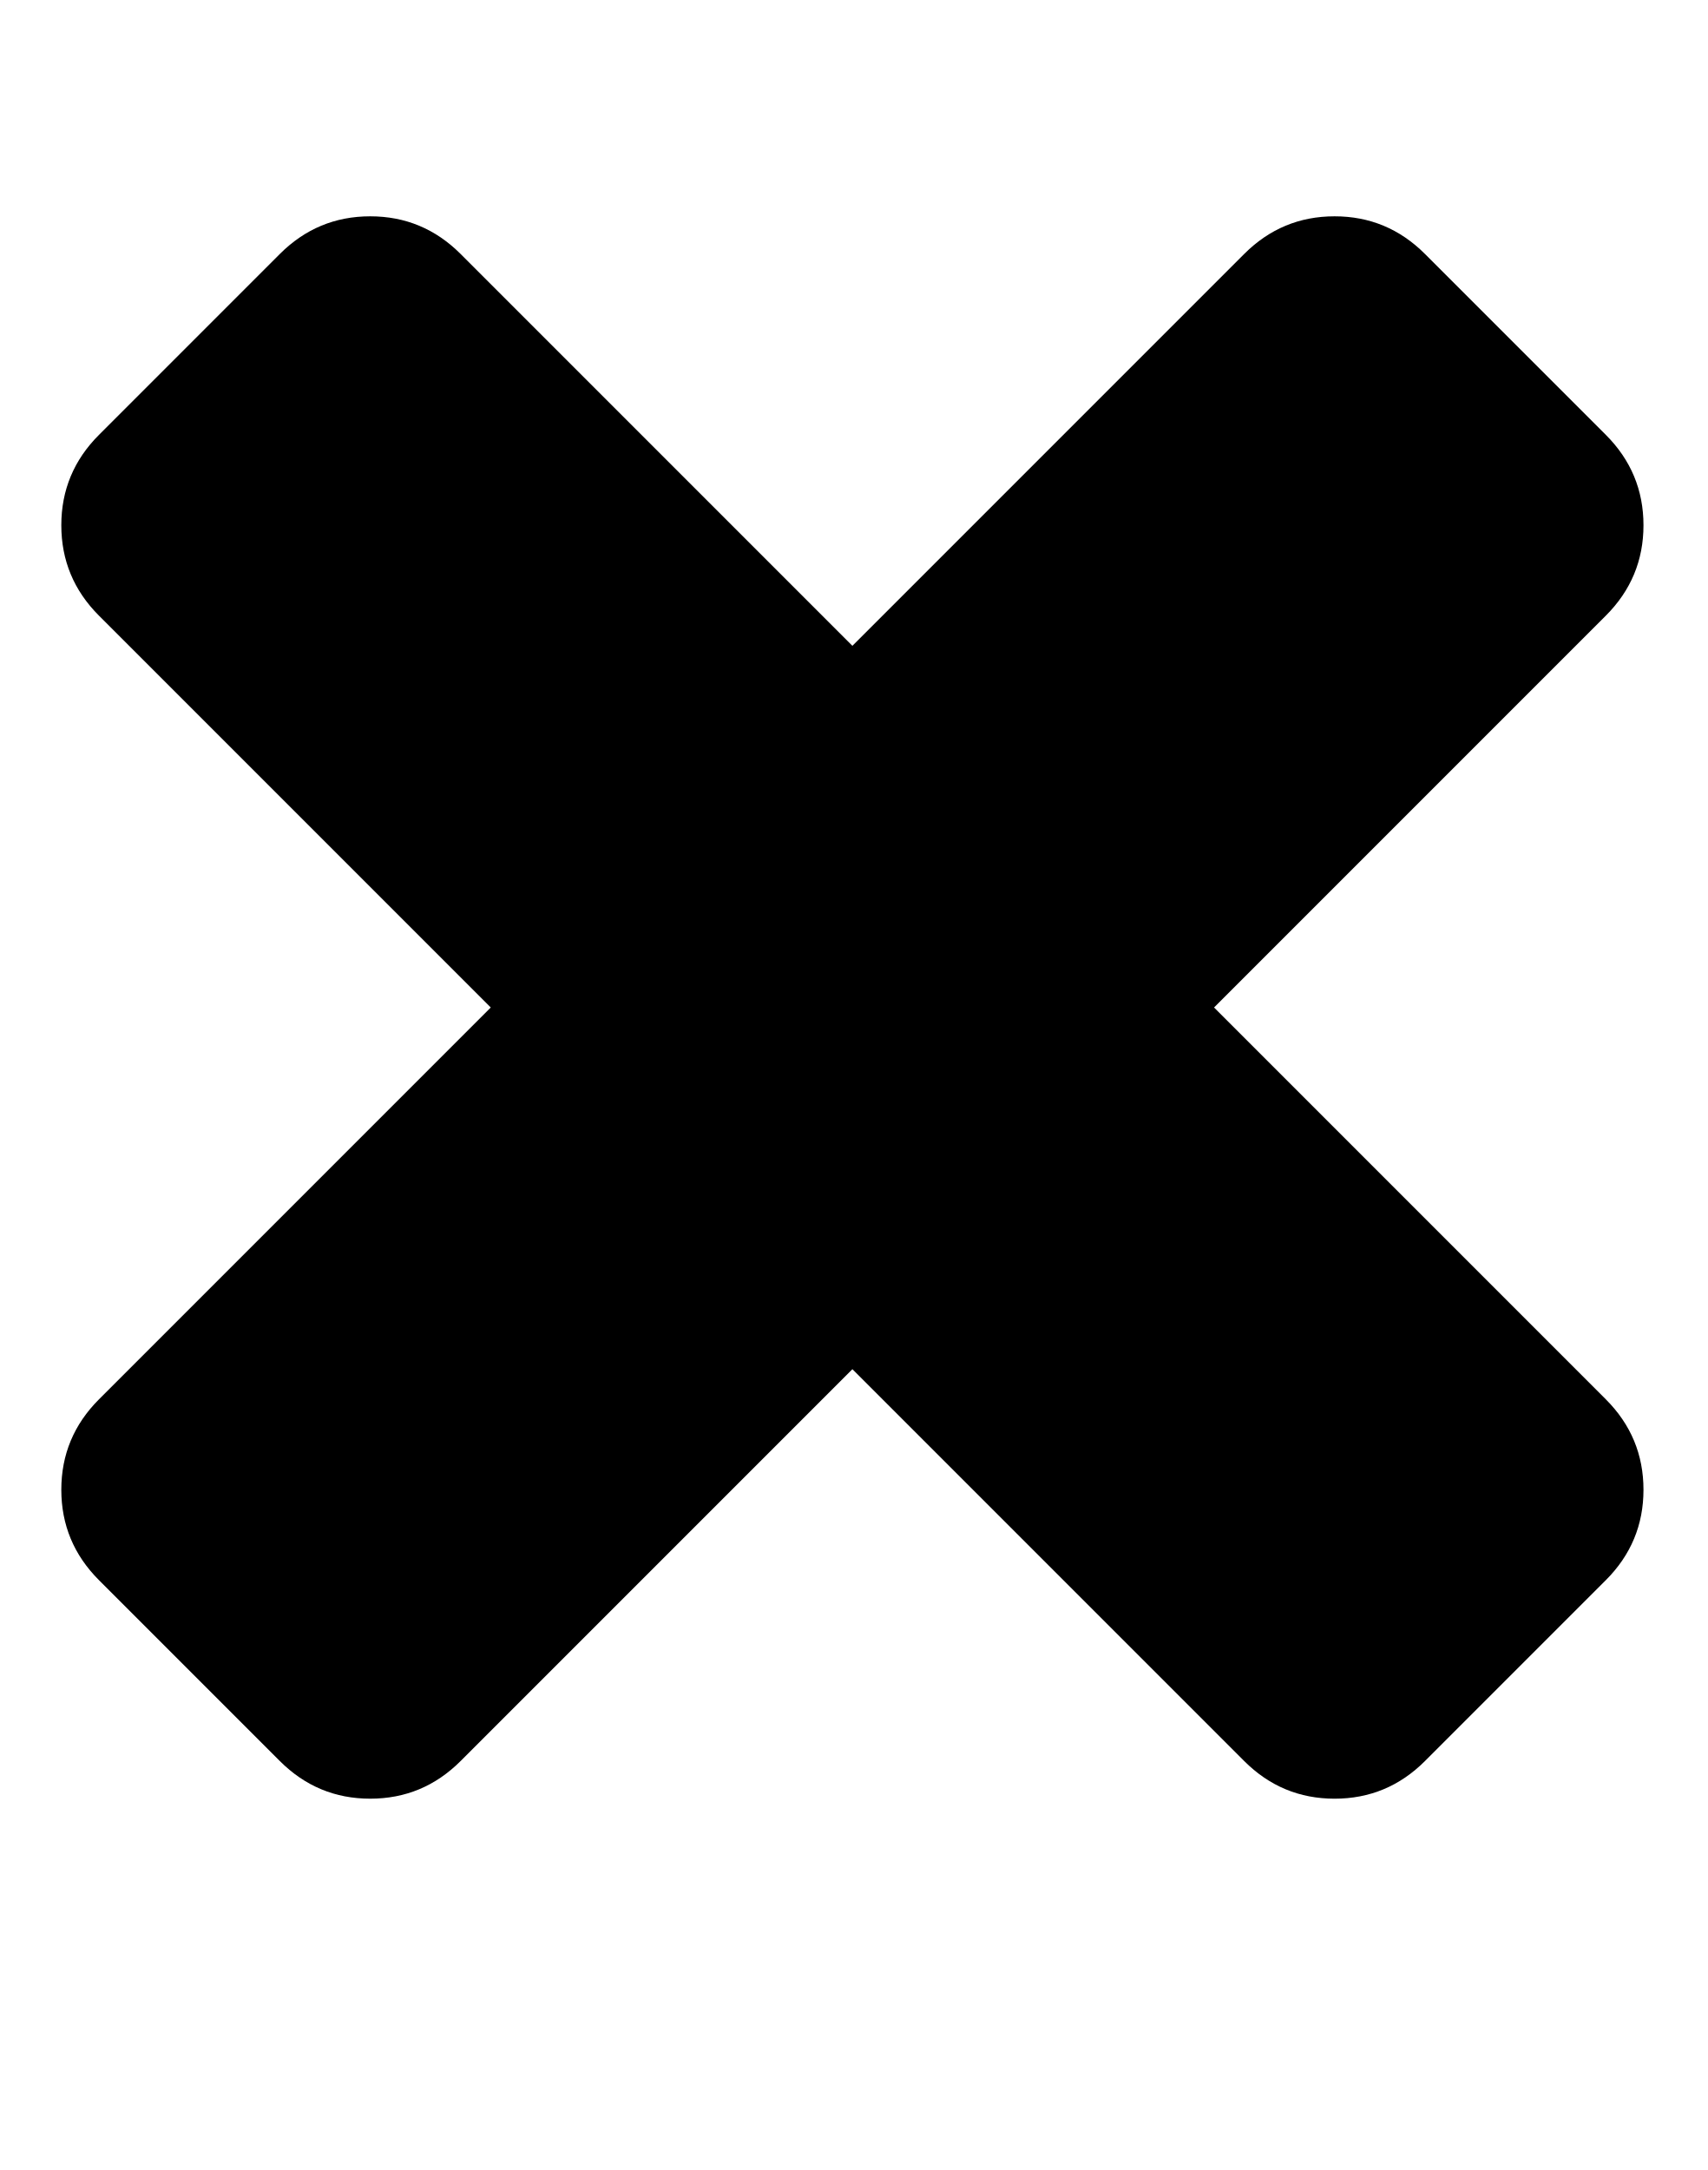
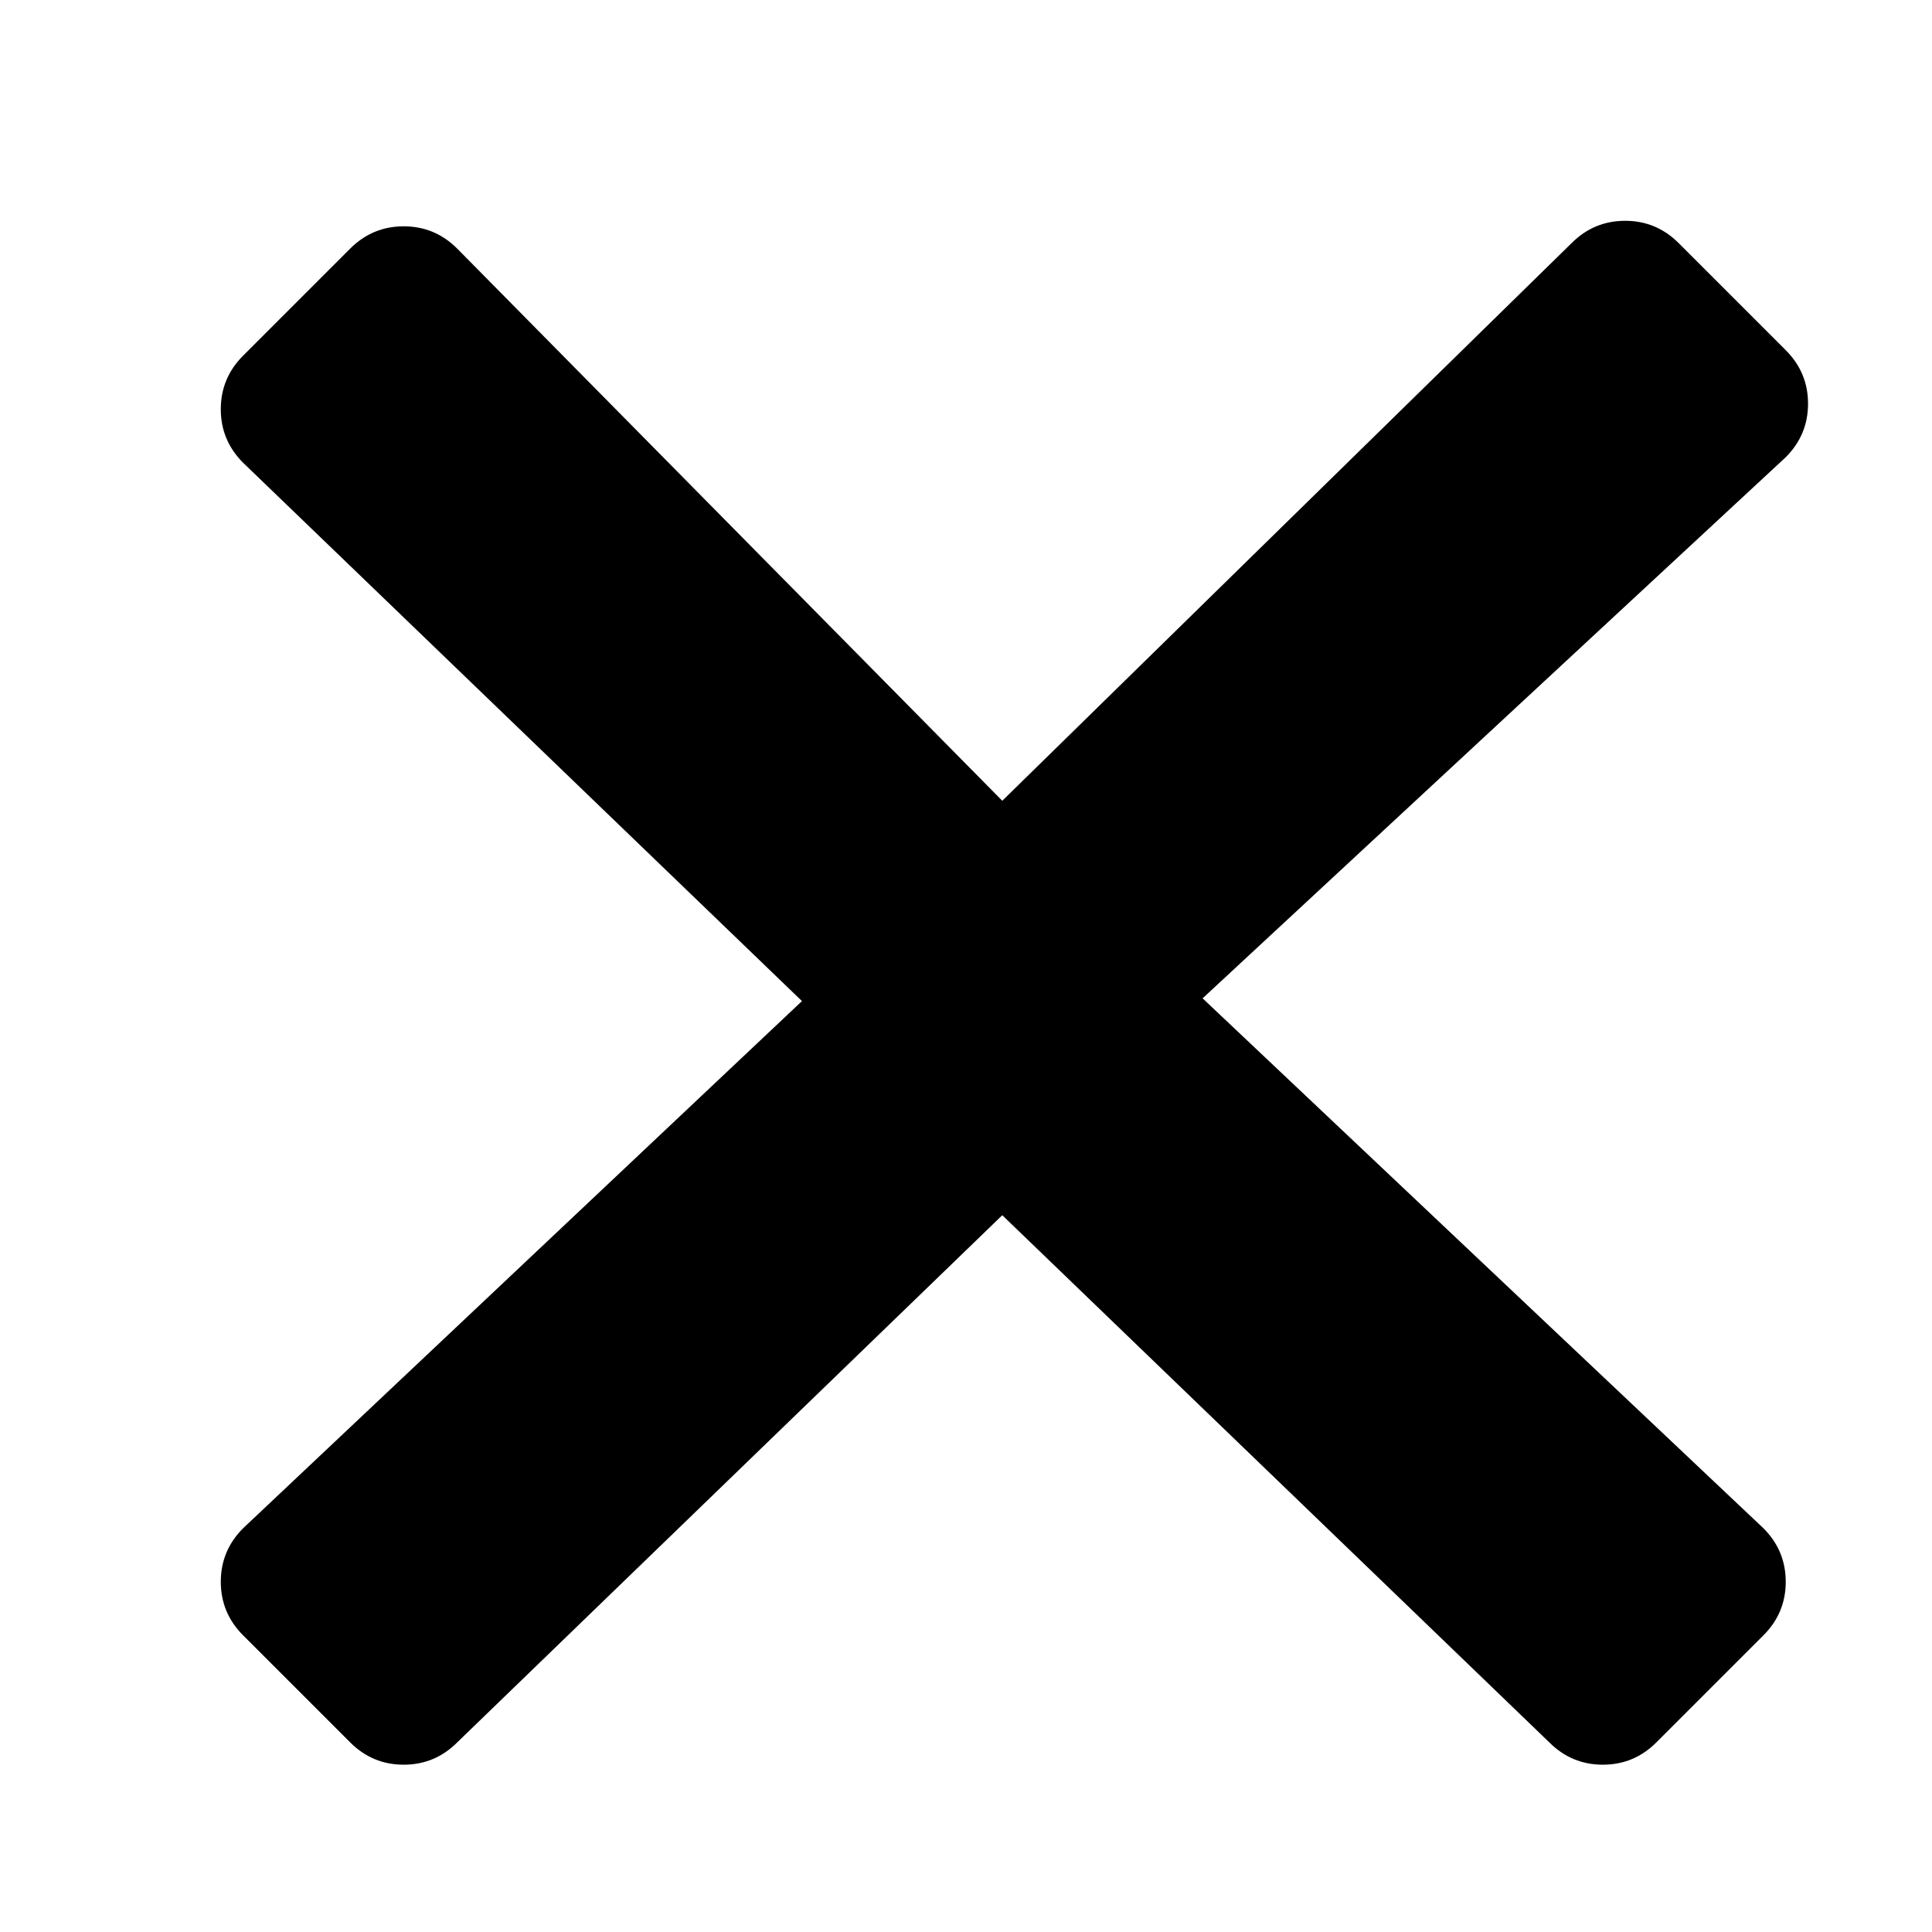
- <svg xmlns="http://www.w3.org/2000/svg" version="1.1" id="Layer_1" x="0px" y="0px" width="403px" height="512px" viewBox="0 0 403 512" enable-background="new 0 0 403 512" xml:space="preserve">
-   <path d="M336.263,59.929l42.67,42.669c5.927,5.926,8.888,13.038,8.888,21.334c0,8.297-2.961,15.407-8.888,21.333l-92.449,92.449  l92.449,92.448c5.927,5.928,8.888,13.039,8.888,21.337c0,8.295-2.961,15.408-8.888,21.334l-42.67,42.669  c-5.926,5.926-13.037,8.89-21.334,8.89c-8.298-0.001-15.409-2.964-21.334-8.89l-92.45-92.449l-92.449,92.449  c-5.927,5.925-13.036,8.889-21.335,8.888c-8.295,0.002-15.406-2.963-21.333-8.888l-42.669-42.668  c-5.927-5.928-8.891-13.04-8.89-21.335c0-8.298,2.962-15.409,8.89-21.337l92.448-92.448l-92.448-92.448  c-5.928-5.925-8.89-13.037-8.89-21.333c-0.001-8.297,2.963-15.408,8.89-21.335l42.669-42.669c5.927-5.926,13.038-8.891,21.335-8.891  c8.295,0,15.406,2.963,21.334,8.89l92.448,92.448l92.45-92.449c5.925-5.926,13.036-8.89,21.334-8.889  C323.226,51.038,330.337,54.002,336.263,59.929L336.263,59.929z" />
+ <svg xmlns="http://www.w3.org/2000/svg" width="800px" height="800px" viewBox="-80 -80 700 700" version="1.1">
+   <path d="M567.006,46.872 C572.393,52.259 575.086,58.725 575.086,66.266 C575.086,73.809 572.393,80.273 567.006,85.66 L355.725,281.714 L558.926,473.718 C564.313,479.107 567.006,485.572 567.006,493.114 C567.006,500.656 564.313,507.122 558.926,512.509 L520.135,551.299 C514.748,556.687 508.283,559.381 500.74,559.381 C493.197,559.381 486.732,556.687 481.345,551.299 L283.144,360.294 L85.66,551.299 C80.273,556.686 73.809,559.381 66.265,559.381 C58.724,559.381 52.259,556.686 46.871,551.299 L8.081,512.51 C2.694,507.121 -0.002,500.656 -0.002,493.114 C-0.002,485.571 2.693,479.106 8.081,473.718 L210.564,282.714 L8.079,87.661 C2.691,82.274 -0.002,75.809 -0.002,68.267 C-0.002,60.725 2.692,54.26 8.079,48.872 L46.869,10.082 C52.257,4.695 58.722,2 66.265,2 C73.806,2 80.271,4.693 85.659,10.081 L283.144,210.134 L489.425,8.08 C494.812,2.693 501.277,-8.34415061e-07 508.82,-8.34415061e-07 C516.363,-8.34415061e-07 522.828,2.694 528.215,8.082 L567.006,46.872 Z" id="Path" />
</svg>
